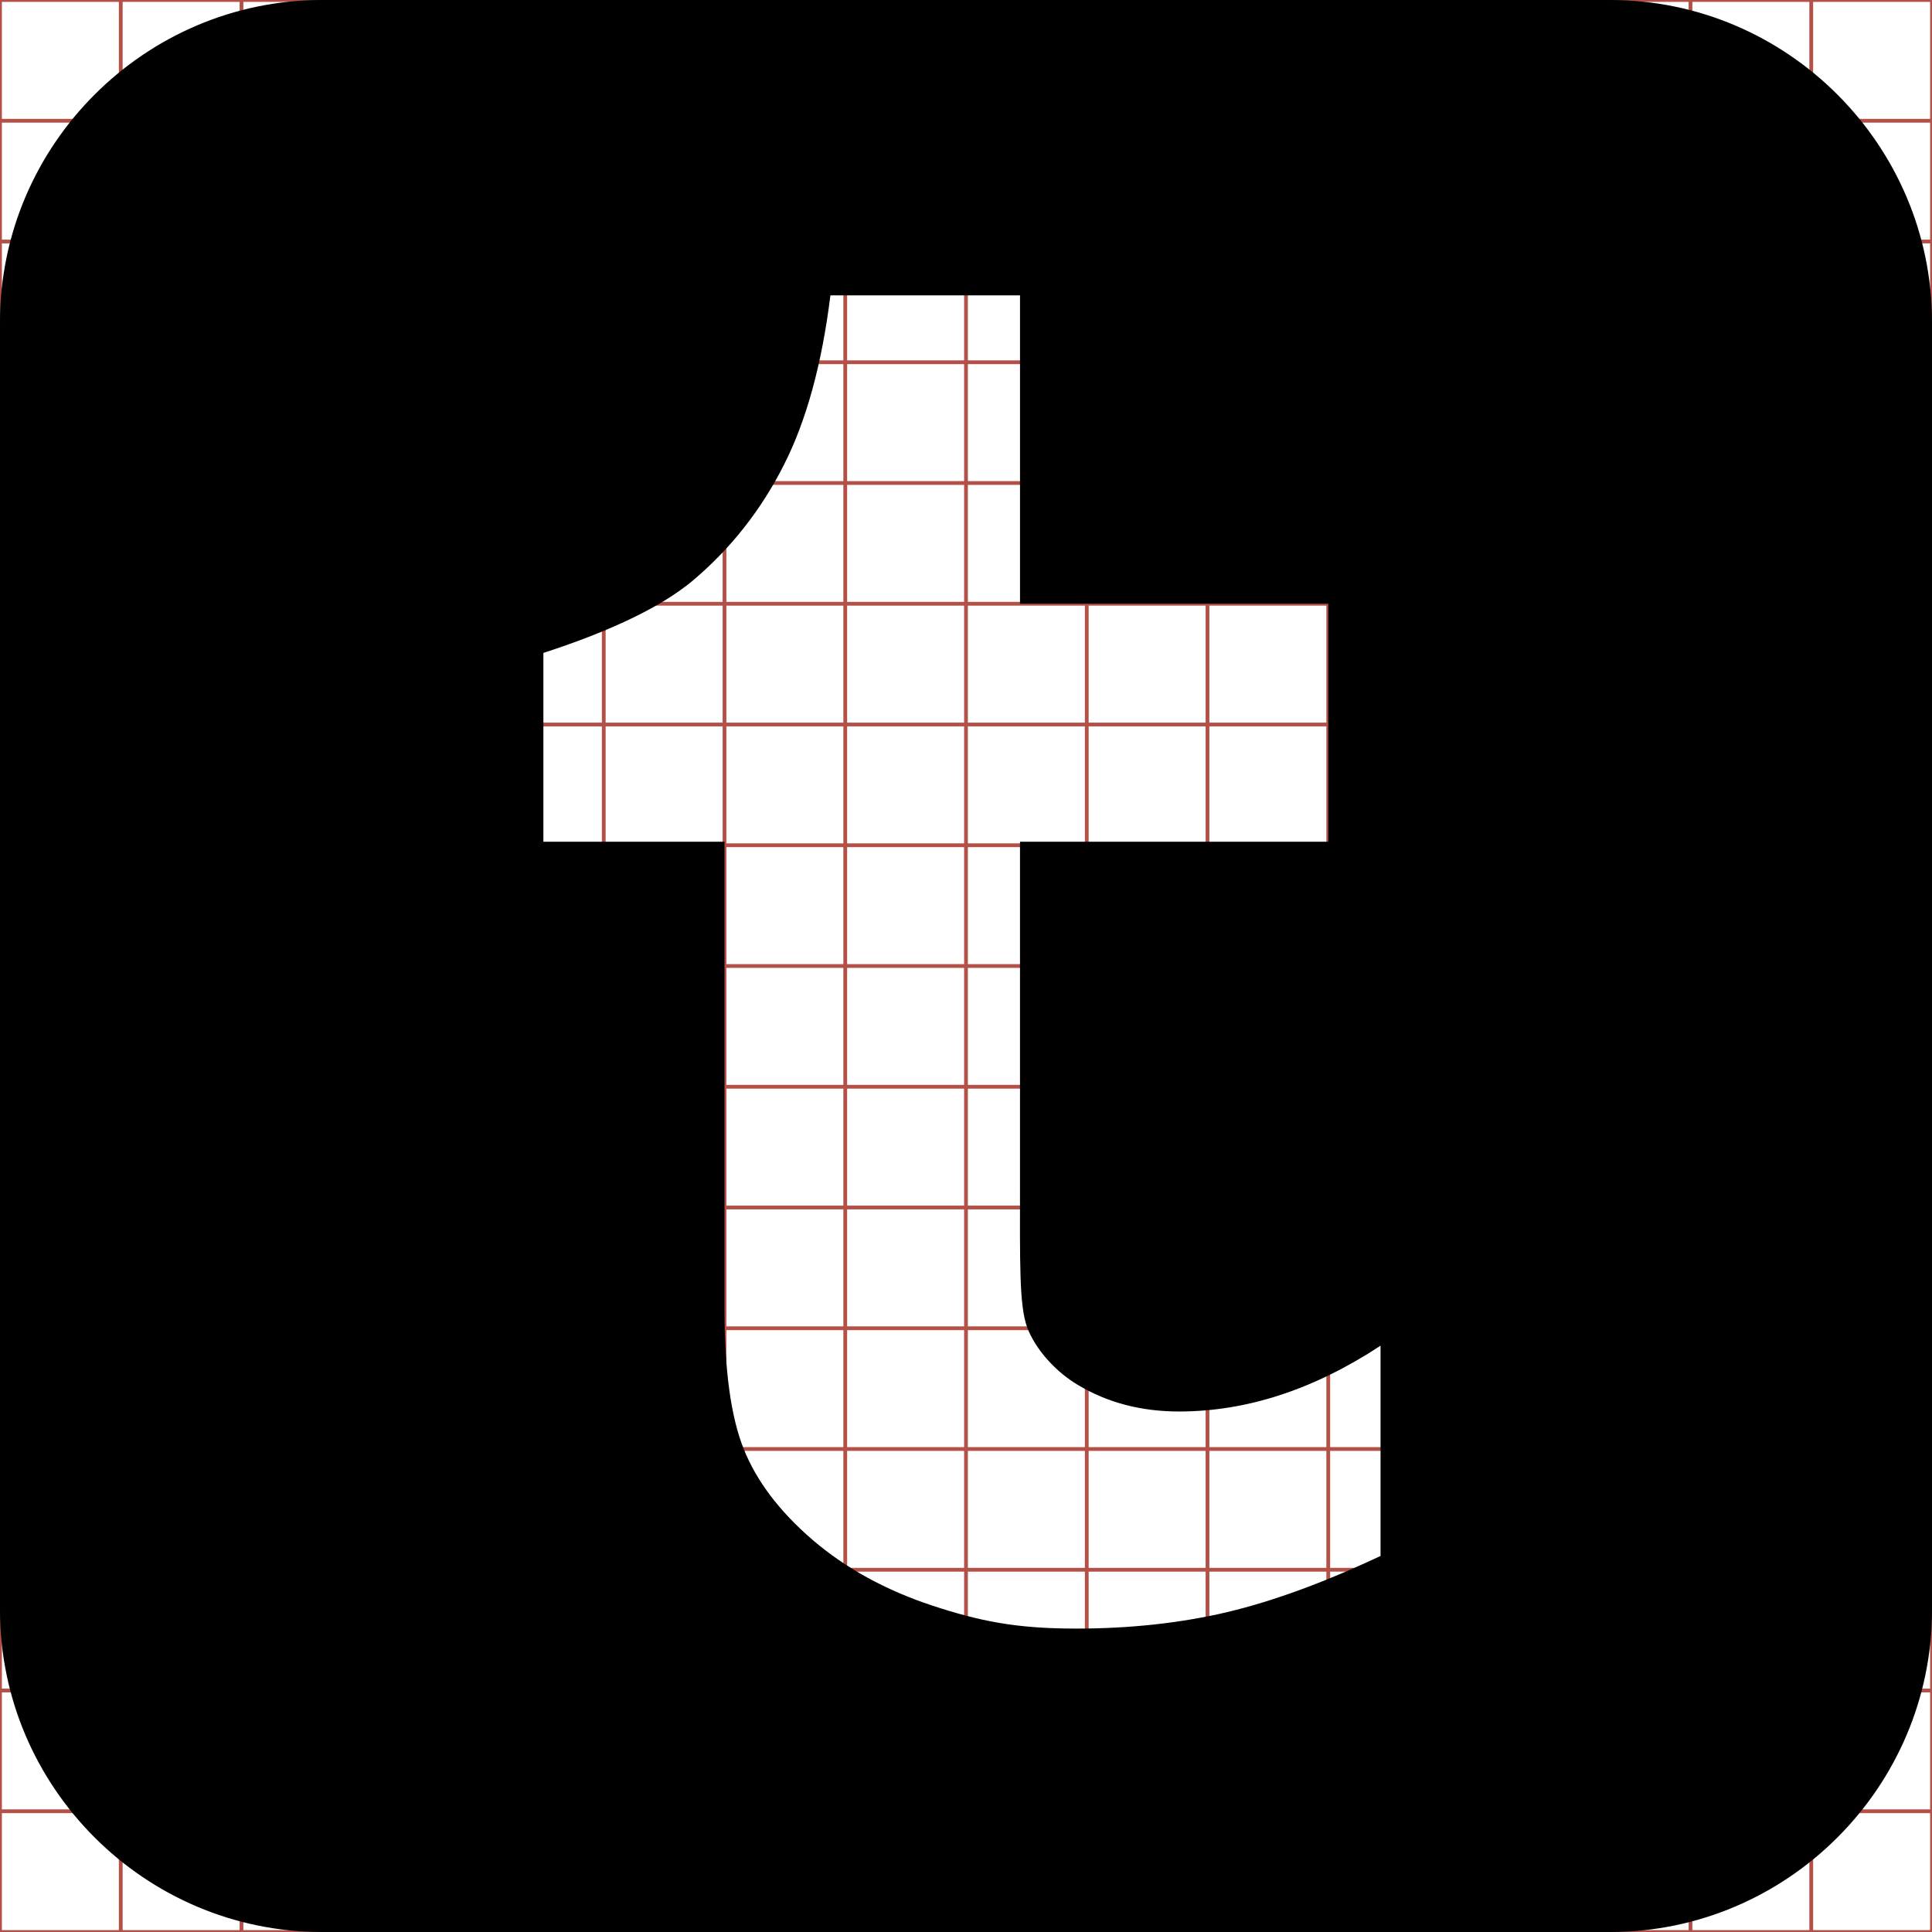
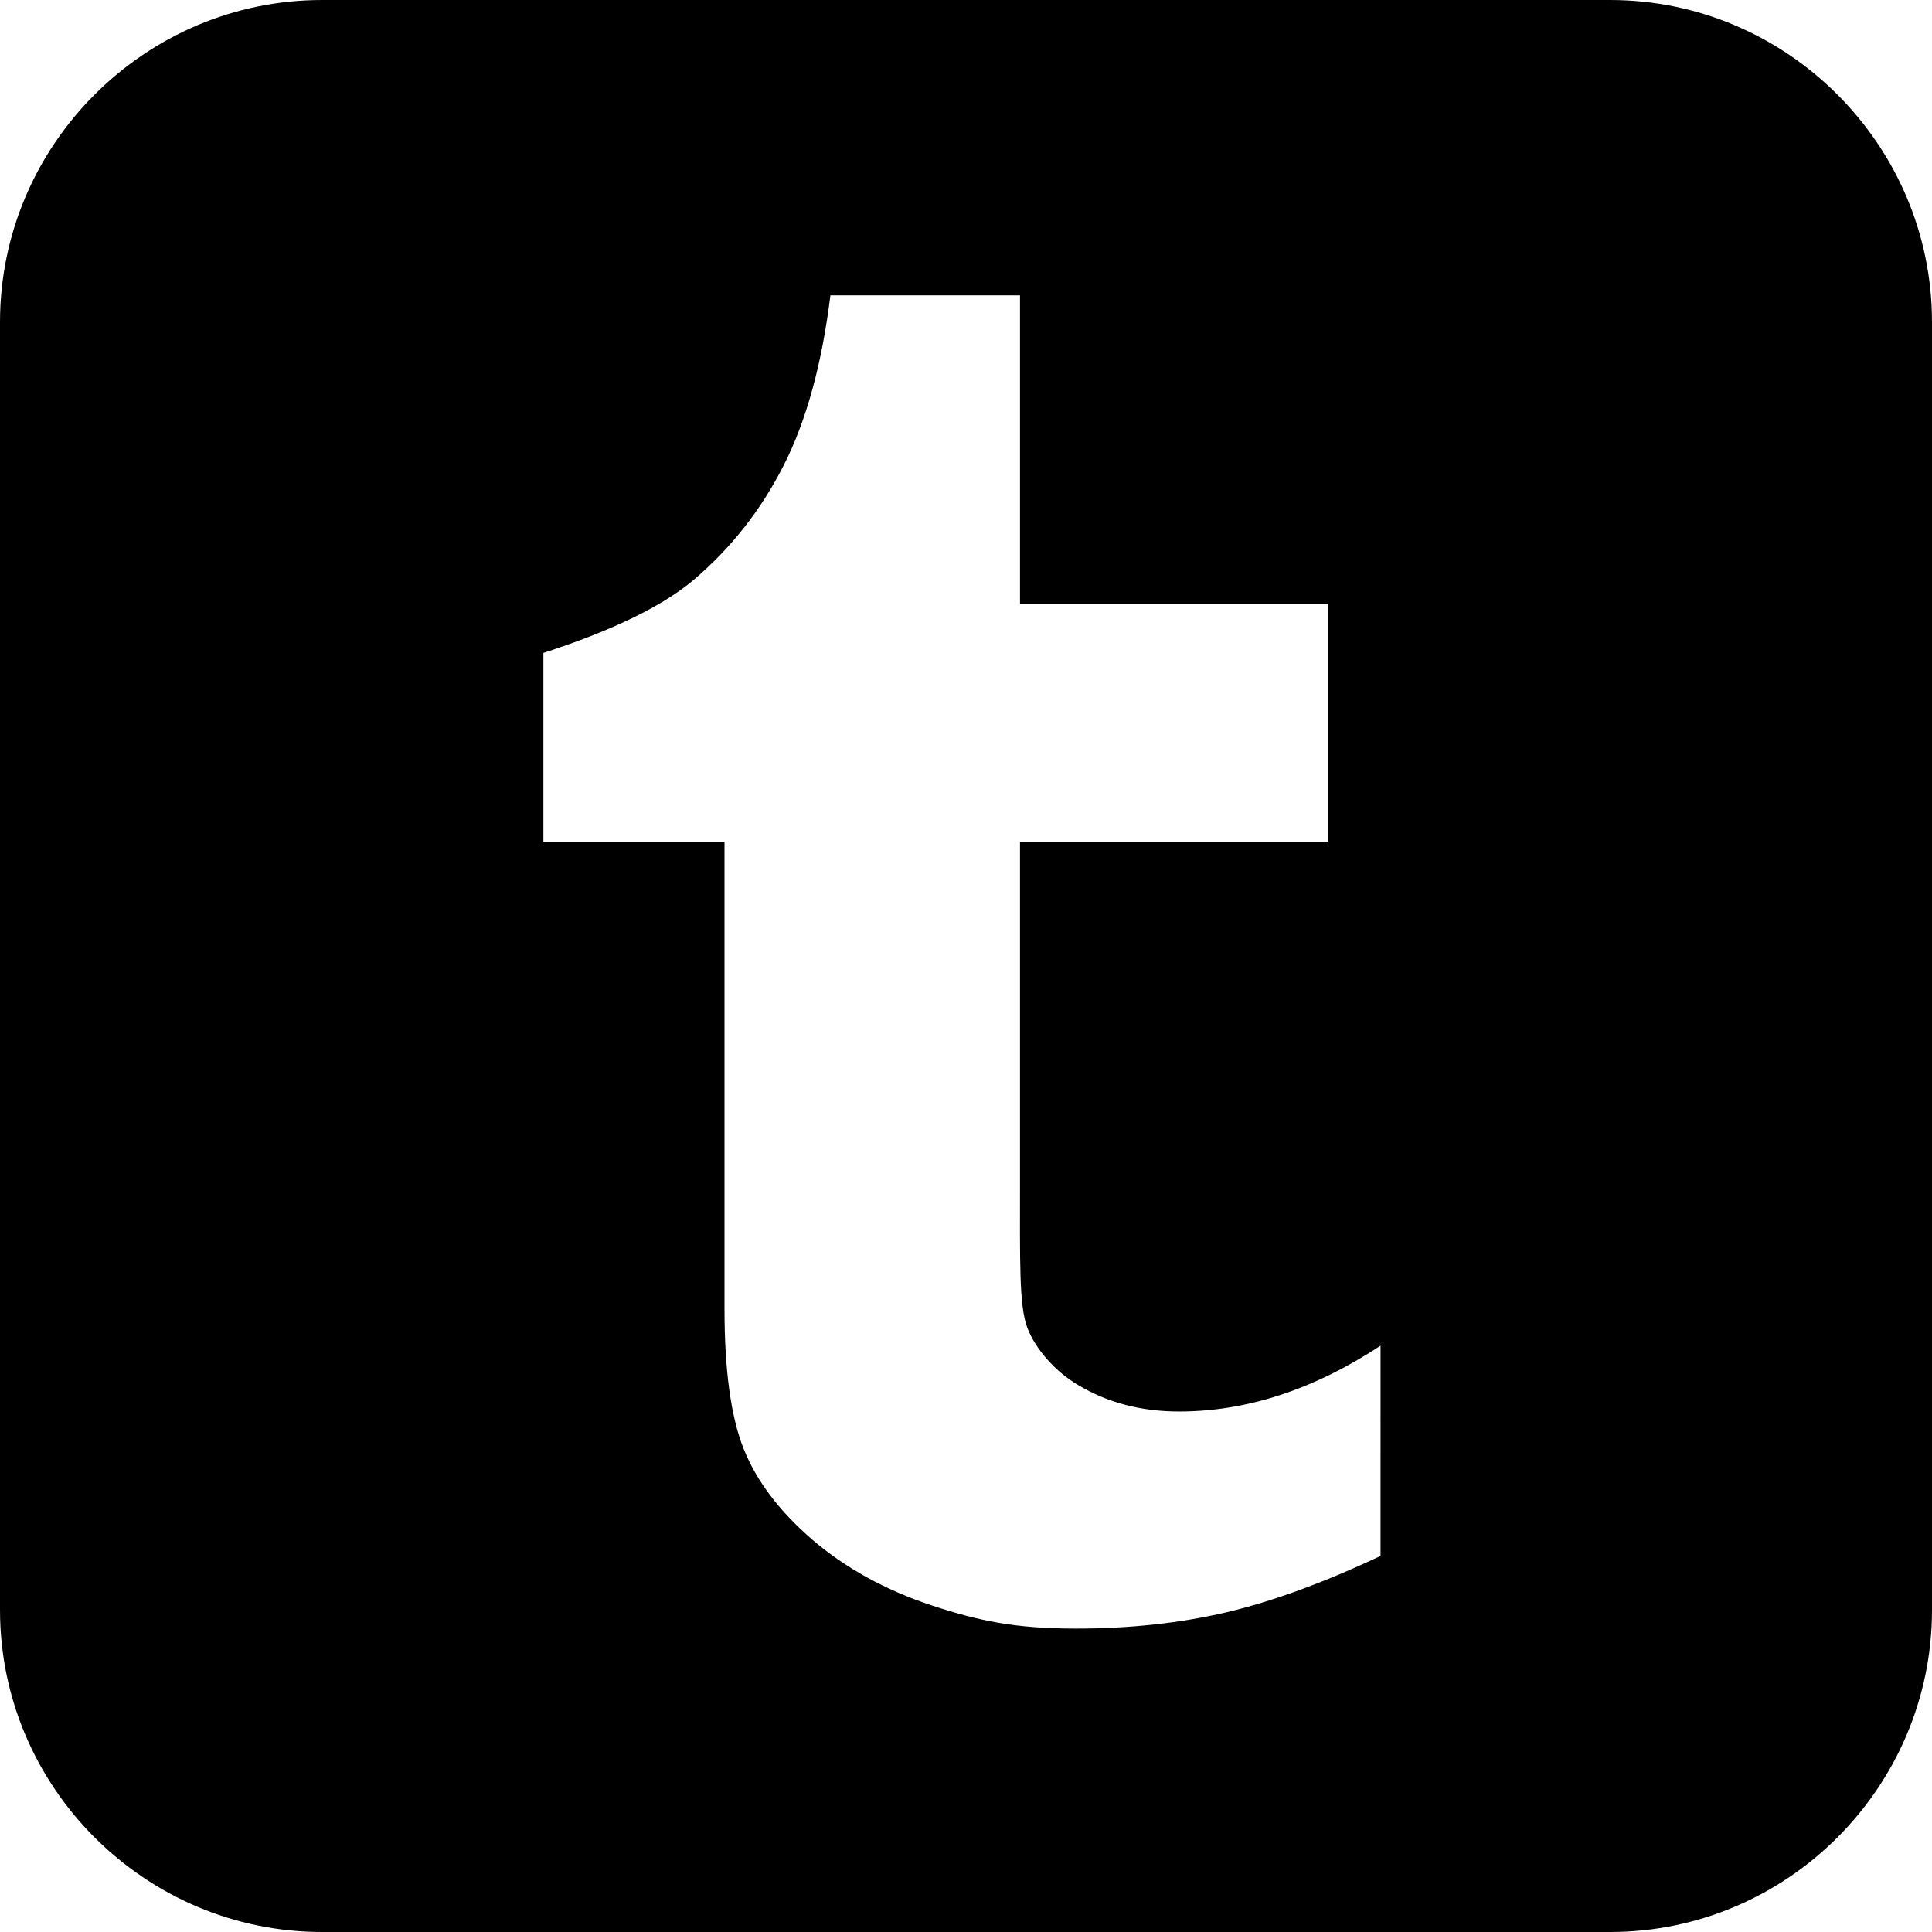
<svg xmlns="http://www.w3.org/2000/svg" width="512" height="512" viewBox="0 0 512 512" fill="#000000">
-   <g class="svgGrid" id="svgGrid">
-     <line stroke-width="1" stroke="#B35047" x1="32" x2="32" y1="0" y2="512" />
-     <line stroke-width="1" stroke="#B35047" x1="64" x2="64" y1="0" y2="512" />
-     <line stroke-width="1" stroke="#B35047" x1="96" x2="96" y1="0" y2="512" />
-     <line stroke-width="1" stroke="#B35047" x1="128" x2="128" y1="0" y2="512" />
-     <line stroke-width="1" stroke="#B35047" x1="160" x2="160" y1="0" y2="512" />
-     <line stroke-width="1" stroke="#B35047" x1="192" x2="192" y1="0" y2="512" />
-     <line stroke-width="1" stroke="#B35047" x1="224" x2="224" y1="0" y2="512" />
-     <line stroke-width="1" stroke="#B35047" x1="256" x2="256" y1="0" y2="512" />
-     <line stroke-width="1" stroke="#B35047" x1="288" x2="288" y1="0" y2="512" />
-     <line stroke-width="1" stroke="#B35047" x1="320" x2="320" y1="0" y2="512" />
-     <line stroke-width="1" stroke="#B35047" x1="352" x2="352" y1="0" y2="512" />
-     <line stroke-width="1" stroke="#B35047" x1="384" x2="384" y1="0" y2="512" />
-     <line stroke-width="1" stroke="#B35047" x1="416" x2="416" y1="0" y2="512" />
-     <line stroke-width="1" stroke="#B35047" x1="448" x2="448" y1="0" y2="512" />
-     <line stroke-width="1" stroke="#B35047" x1="480" x2="480" y1="0" y2="512" />
-     <line stroke-width="1" stroke="#B35047" x1="0" x2="512" y1="32" y2="32" />
-     <line stroke-width="1" stroke="#B35047" x1="0" x2="512" y1="64" y2="64" />
-     <line stroke-width="1" stroke="#B35047" x1="0" x2="512" y1="96" y2="96" />
-     <line stroke-width="1" stroke="#B35047" x1="0" x2="512" y1="128" y2="128" />
-     <line stroke-width="1" stroke="#B35047" x1="0" x2="512" y1="160" y2="160" />
-     <line stroke-width="1" stroke="#B35047" x1="0" x2="512" y1="192" y2="192" />
-     <line stroke-width="1" stroke="#B35047" x1="0" x2="512" y1="224" y2="224" />
-     <line stroke-width="1" stroke="#B35047" x1="0" x2="512" y1="256" y2="256" />
-     <line stroke-width="1" stroke="#B35047" x1="0" x2="512" y1="288" y2="288" />
-     <line stroke-width="1" stroke="#B35047" x1="0" x2="512" y1="320" y2="320" />
-     <line stroke-width="1" stroke="#B35047" x1="0" x2="512" y1="352" y2="352" />
-     <line stroke-width="1" stroke="#B35047" x1="0" x2="512" y1="384" y2="384" />
-     <line stroke-width="1" stroke="#B35047" x1="0" x2="512" y1="416" y2="416" />
-     <line stroke-width="1" stroke="#B35047" x1="0" x2="512" y1="448" y2="448" />
-     <line stroke-width="1" stroke="#B35047" x1="0" x2="512" y1="480" y2="480" />
-     <rect x="0" y="0" width="512" height="512" fill="none" stroke-width="1" stroke="#B35047" />
-   </g>
  <path d="M 426.69,0.00L 85.344,0.00 C 38.405,0.00, 0.001,38.407, 0.001,85.343l0.00,341.313 C 0.001,473.625, 38.405,512.00, 85.344,512.00L 426.69,512.00 C 473.625,512.00, 512.00,473.625, 512.00,426.656L 512.00,85.342 C 511.996,38.407, 473.621,0.00, 426.69,0.00z M 365.858,412.344 c-15.076,7.094-28.764,12.094-41.00,14.969c-12.248,2.845-25.48,4.279-39.701,4.279c-16.156,0.00-25.688-2.029-38.094-6.094 c-12.404-4.094-23.00-9.936-31.75-17.436c-8.779-7.564-14.843-15.599-18.233-24.097c-3.392-8.502-5.078-20.846-5.078-37.002L 192.002,223.062 l-47.998,0.00 l0.00-50.033 c 13.872-4.50, 29.968-10.967, 39.842-19.375c 9.92-8.436, 17.859-18.529, 23.842-30.342 c 6.002-11.783, 10.125-26.813, 12.376-45.033l 50.25,0.00 L 270.314,160.00 L 352.00,160.00 l0.00,63.063 l-81.689,0.00 l0.00,90.594 c0.00,20.50-0.264,32.313, 1.908,38.125 c 2.156,5.78, 7.563,11.78, 13.451,15.25c 7.828,4.688, 16.752,7.03, 26.813,7.03c 17.893,0.00, 35.689-5.813, 53.375-17.438L 365.858,412.344 L 365.858,412.344z" />
</svg>
